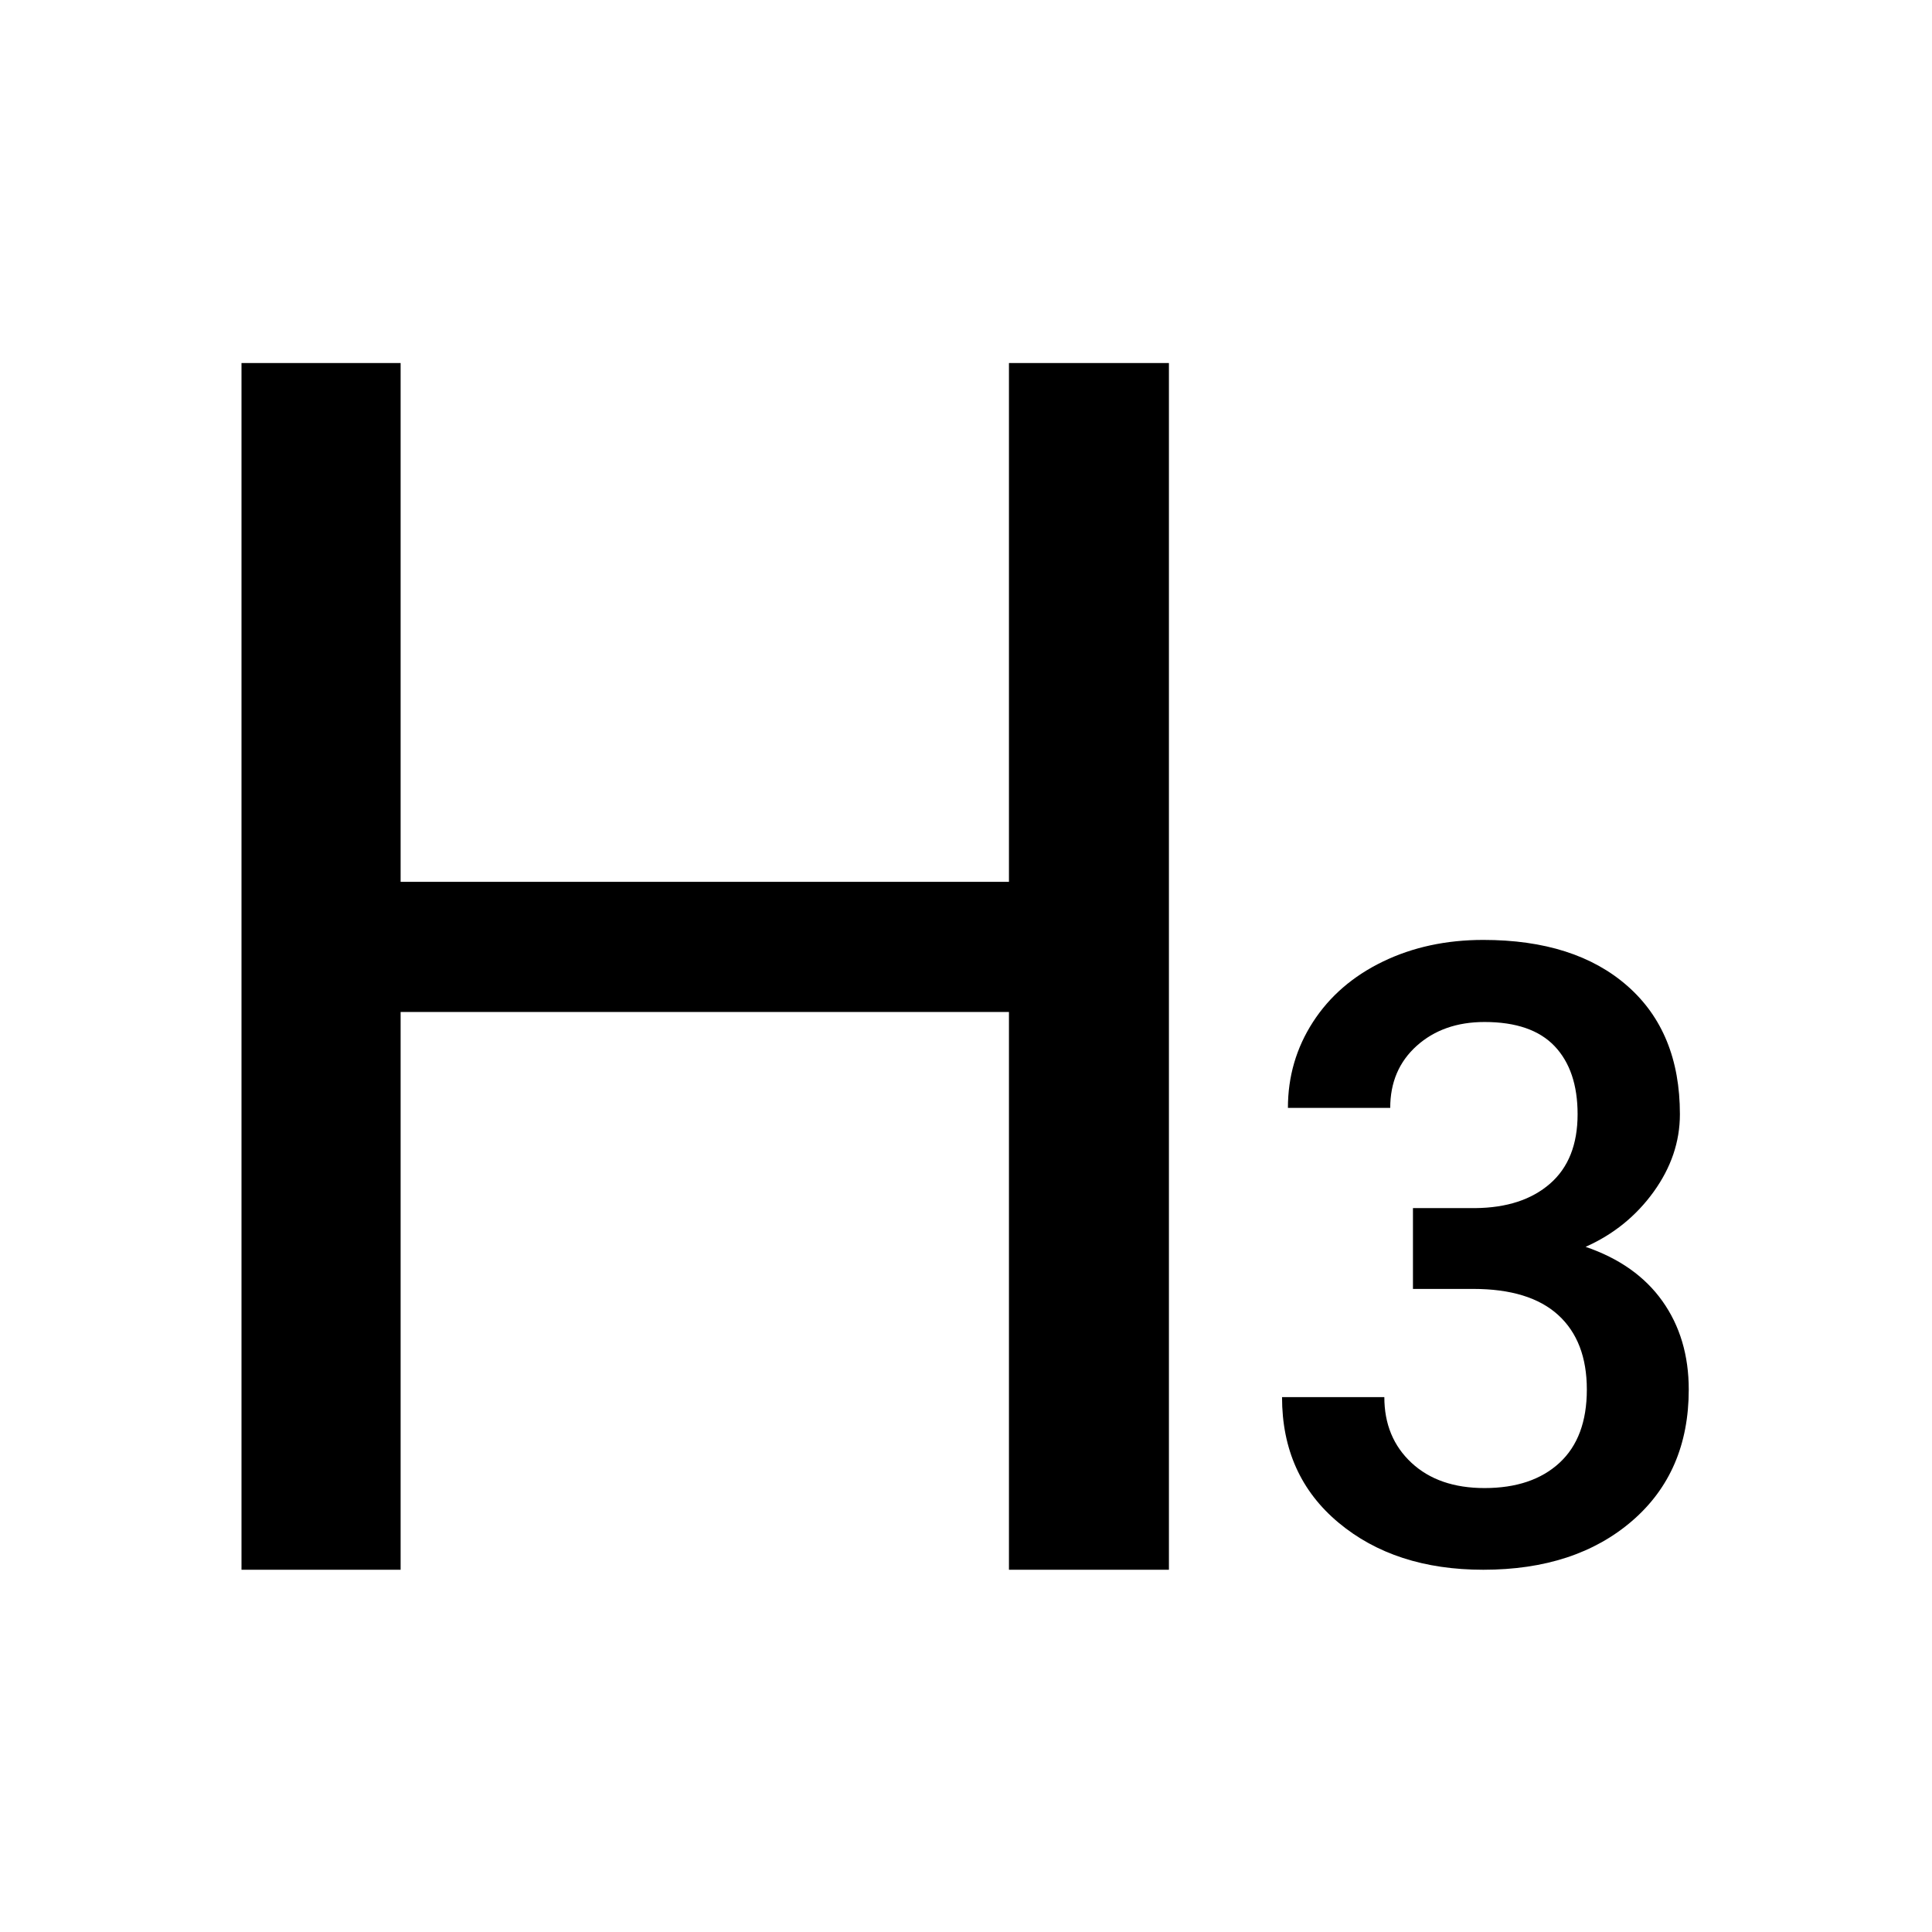
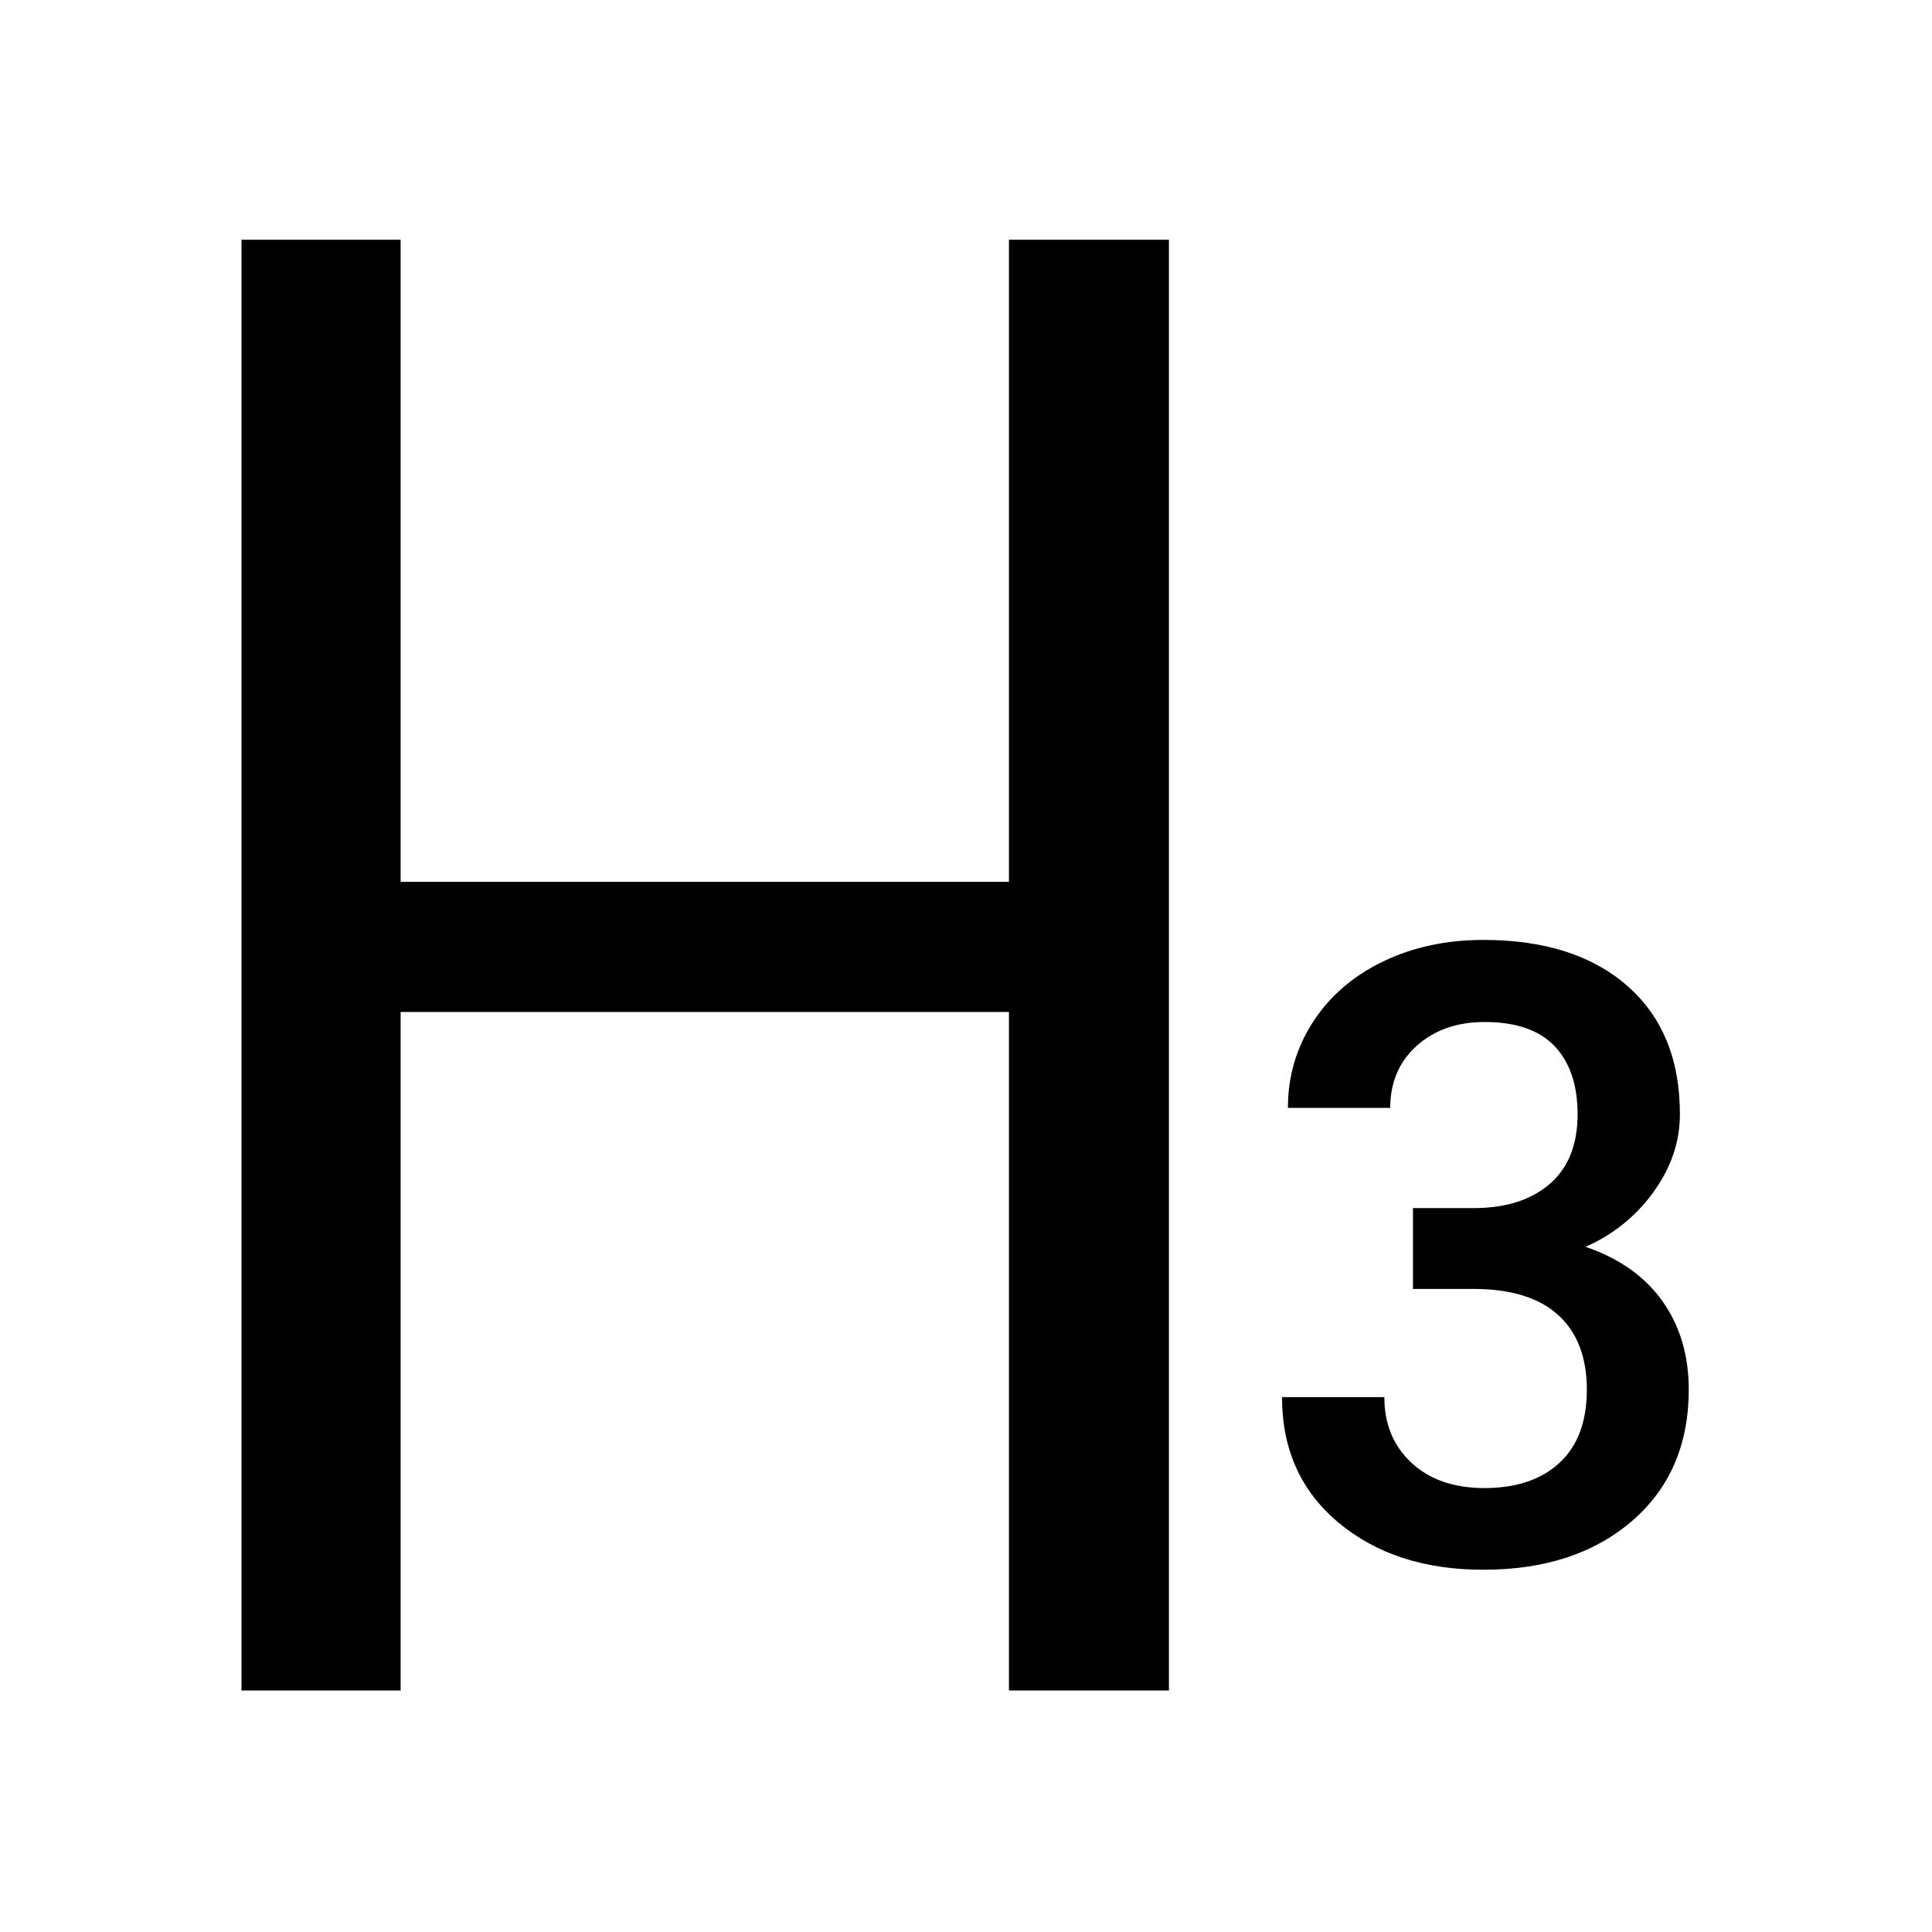
<svg xmlns="http://www.w3.org/2000/svg" width="100%" height="100%" viewBox="0 0 64 64" version="1.1" xml:space="preserve" style="fill-rule:evenodd;clip-rule:evenodd;stroke-linejoin:round;stroke-miterlimit:1.414;">
  <g id="H3">
    <path d="M46.806,40.02l2.065,0c1.041,-0.01 1.866,-0.279 2.475,-0.809c0.609,-0.53 0.914,-1.297 0.914,-2.301c0,-0.967 -0.254,-1.718 -0.76,-2.253c-0.507,-0.534 -1.281,-0.802 -2.323,-0.802c-0.911,0 -1.659,0.263 -2.245,0.788c-0.586,0.526 -0.879,1.211 -0.879,2.057l-3.389,0c0,-1.041 0.277,-1.989 0.83,-2.845c0.553,-0.855 1.325,-1.522 2.315,-2.001c0.99,-0.479 2.099,-0.718 3.327,-0.718c2.026,0 3.619,0.509 4.776,1.527c1.158,1.018 1.737,2.433 1.737,4.247c0,0.911 -0.291,1.768 -0.872,2.573c-0.581,0.804 -1.332,1.411 -2.252,1.82c1.115,0.381 1.964,0.981 2.545,1.799c0.581,0.818 0.872,1.794 0.872,2.929c0,1.822 -0.626,3.273 -1.876,4.351c-1.251,1.079 -2.894,1.618 -4.93,1.618c-1.953,0 -3.552,-0.521 -4.798,-1.562c-1.246,-1.041 -1.869,-2.427 -1.869,-4.156l3.389,0c0,0.892 0.3,1.618 0.9,2.176c0.599,0.557 1.406,0.836 2.419,0.836c1.051,0 1.879,-0.279 2.483,-0.836c0.604,-0.558 0.906,-1.367 0.906,-2.427c0,-1.069 -0.316,-1.892 -0.948,-2.469c-0.632,-0.576 -1.571,-0.865 -2.817,-0.865l-1.995,0l0,-2.677Z" style="fill-rule:nonzero;" />
-     <path d="M38.722,52l-5.299,0l0,-18.477l-20.152,0l0,18.477l-5.271,0l0,-39.974l5.271,0l0,17.186l20.152,0l0,-17.186l5.299,0l0,39.974Z" style="fill-rule:nonzero;" />
+     <path d="M38.722,56l-5.299,0l0,-22.477l-20.152,0l0,22.477l-5.271,0l0,-48.058l5.271,0l0,21.27l20.152,0l0,-21.27l5.299,0l0,48.058Z" style="fill-rule:nonzero;" />
  </g>
</svg>
